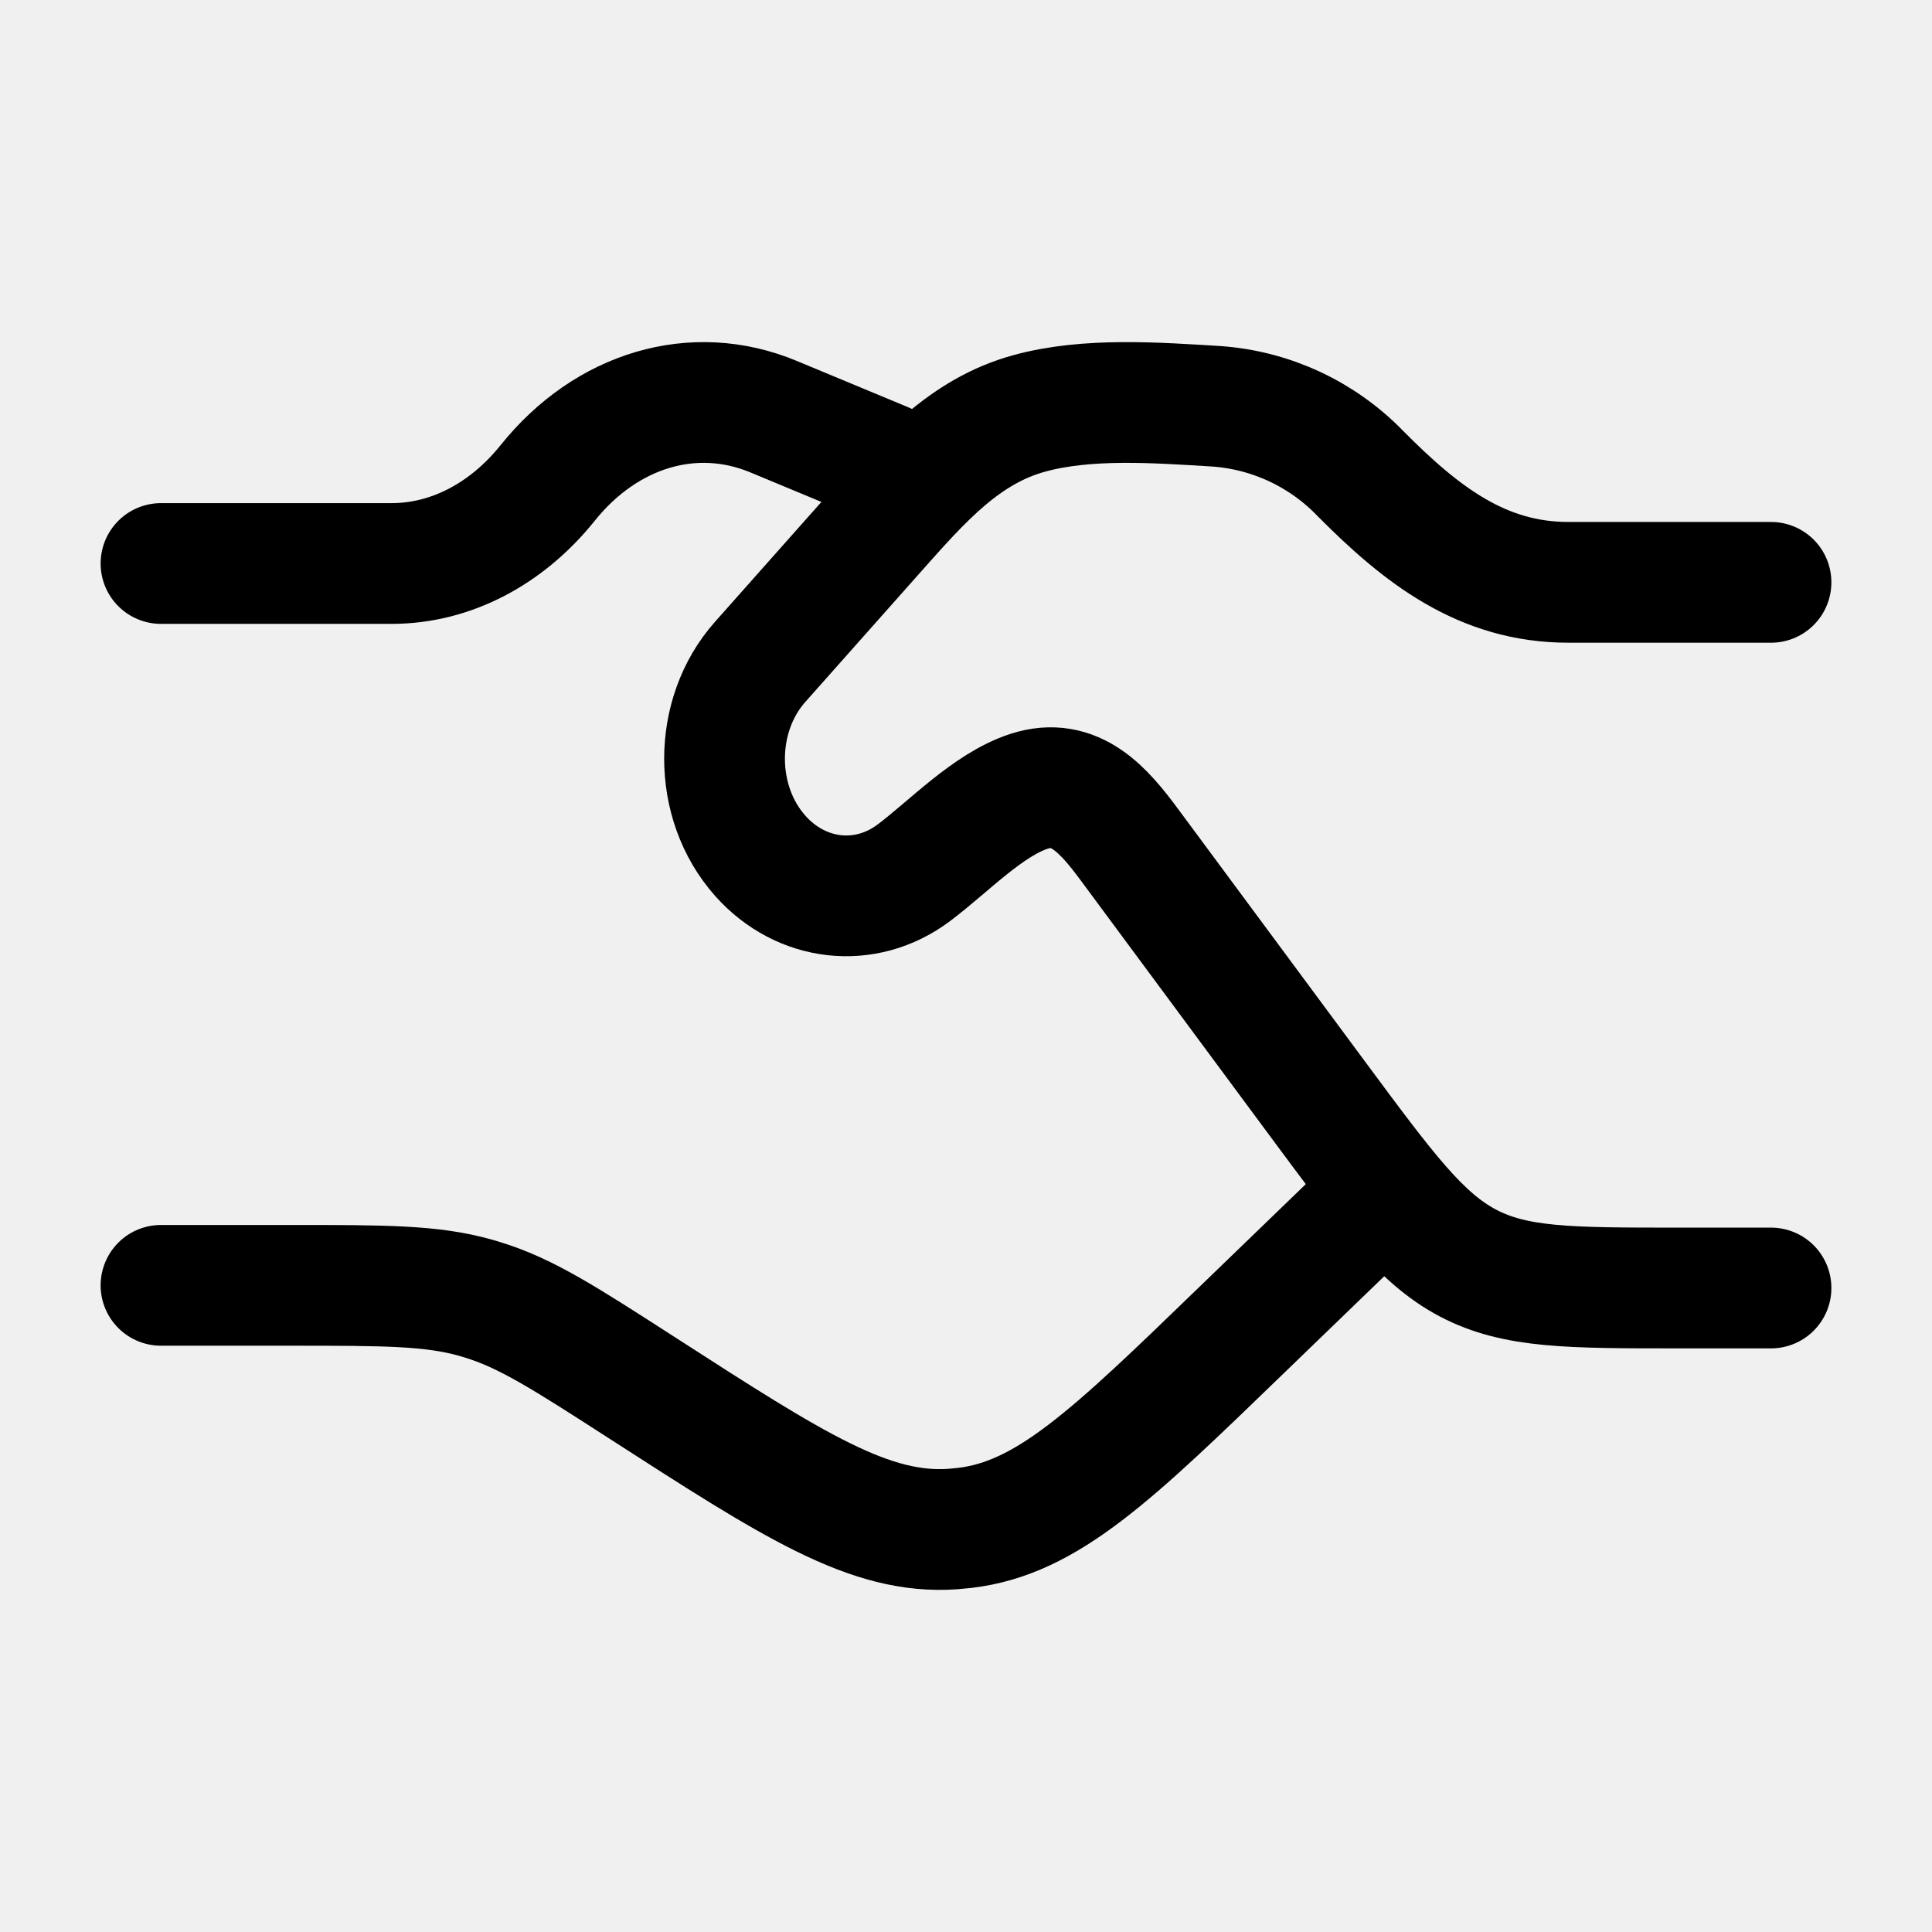
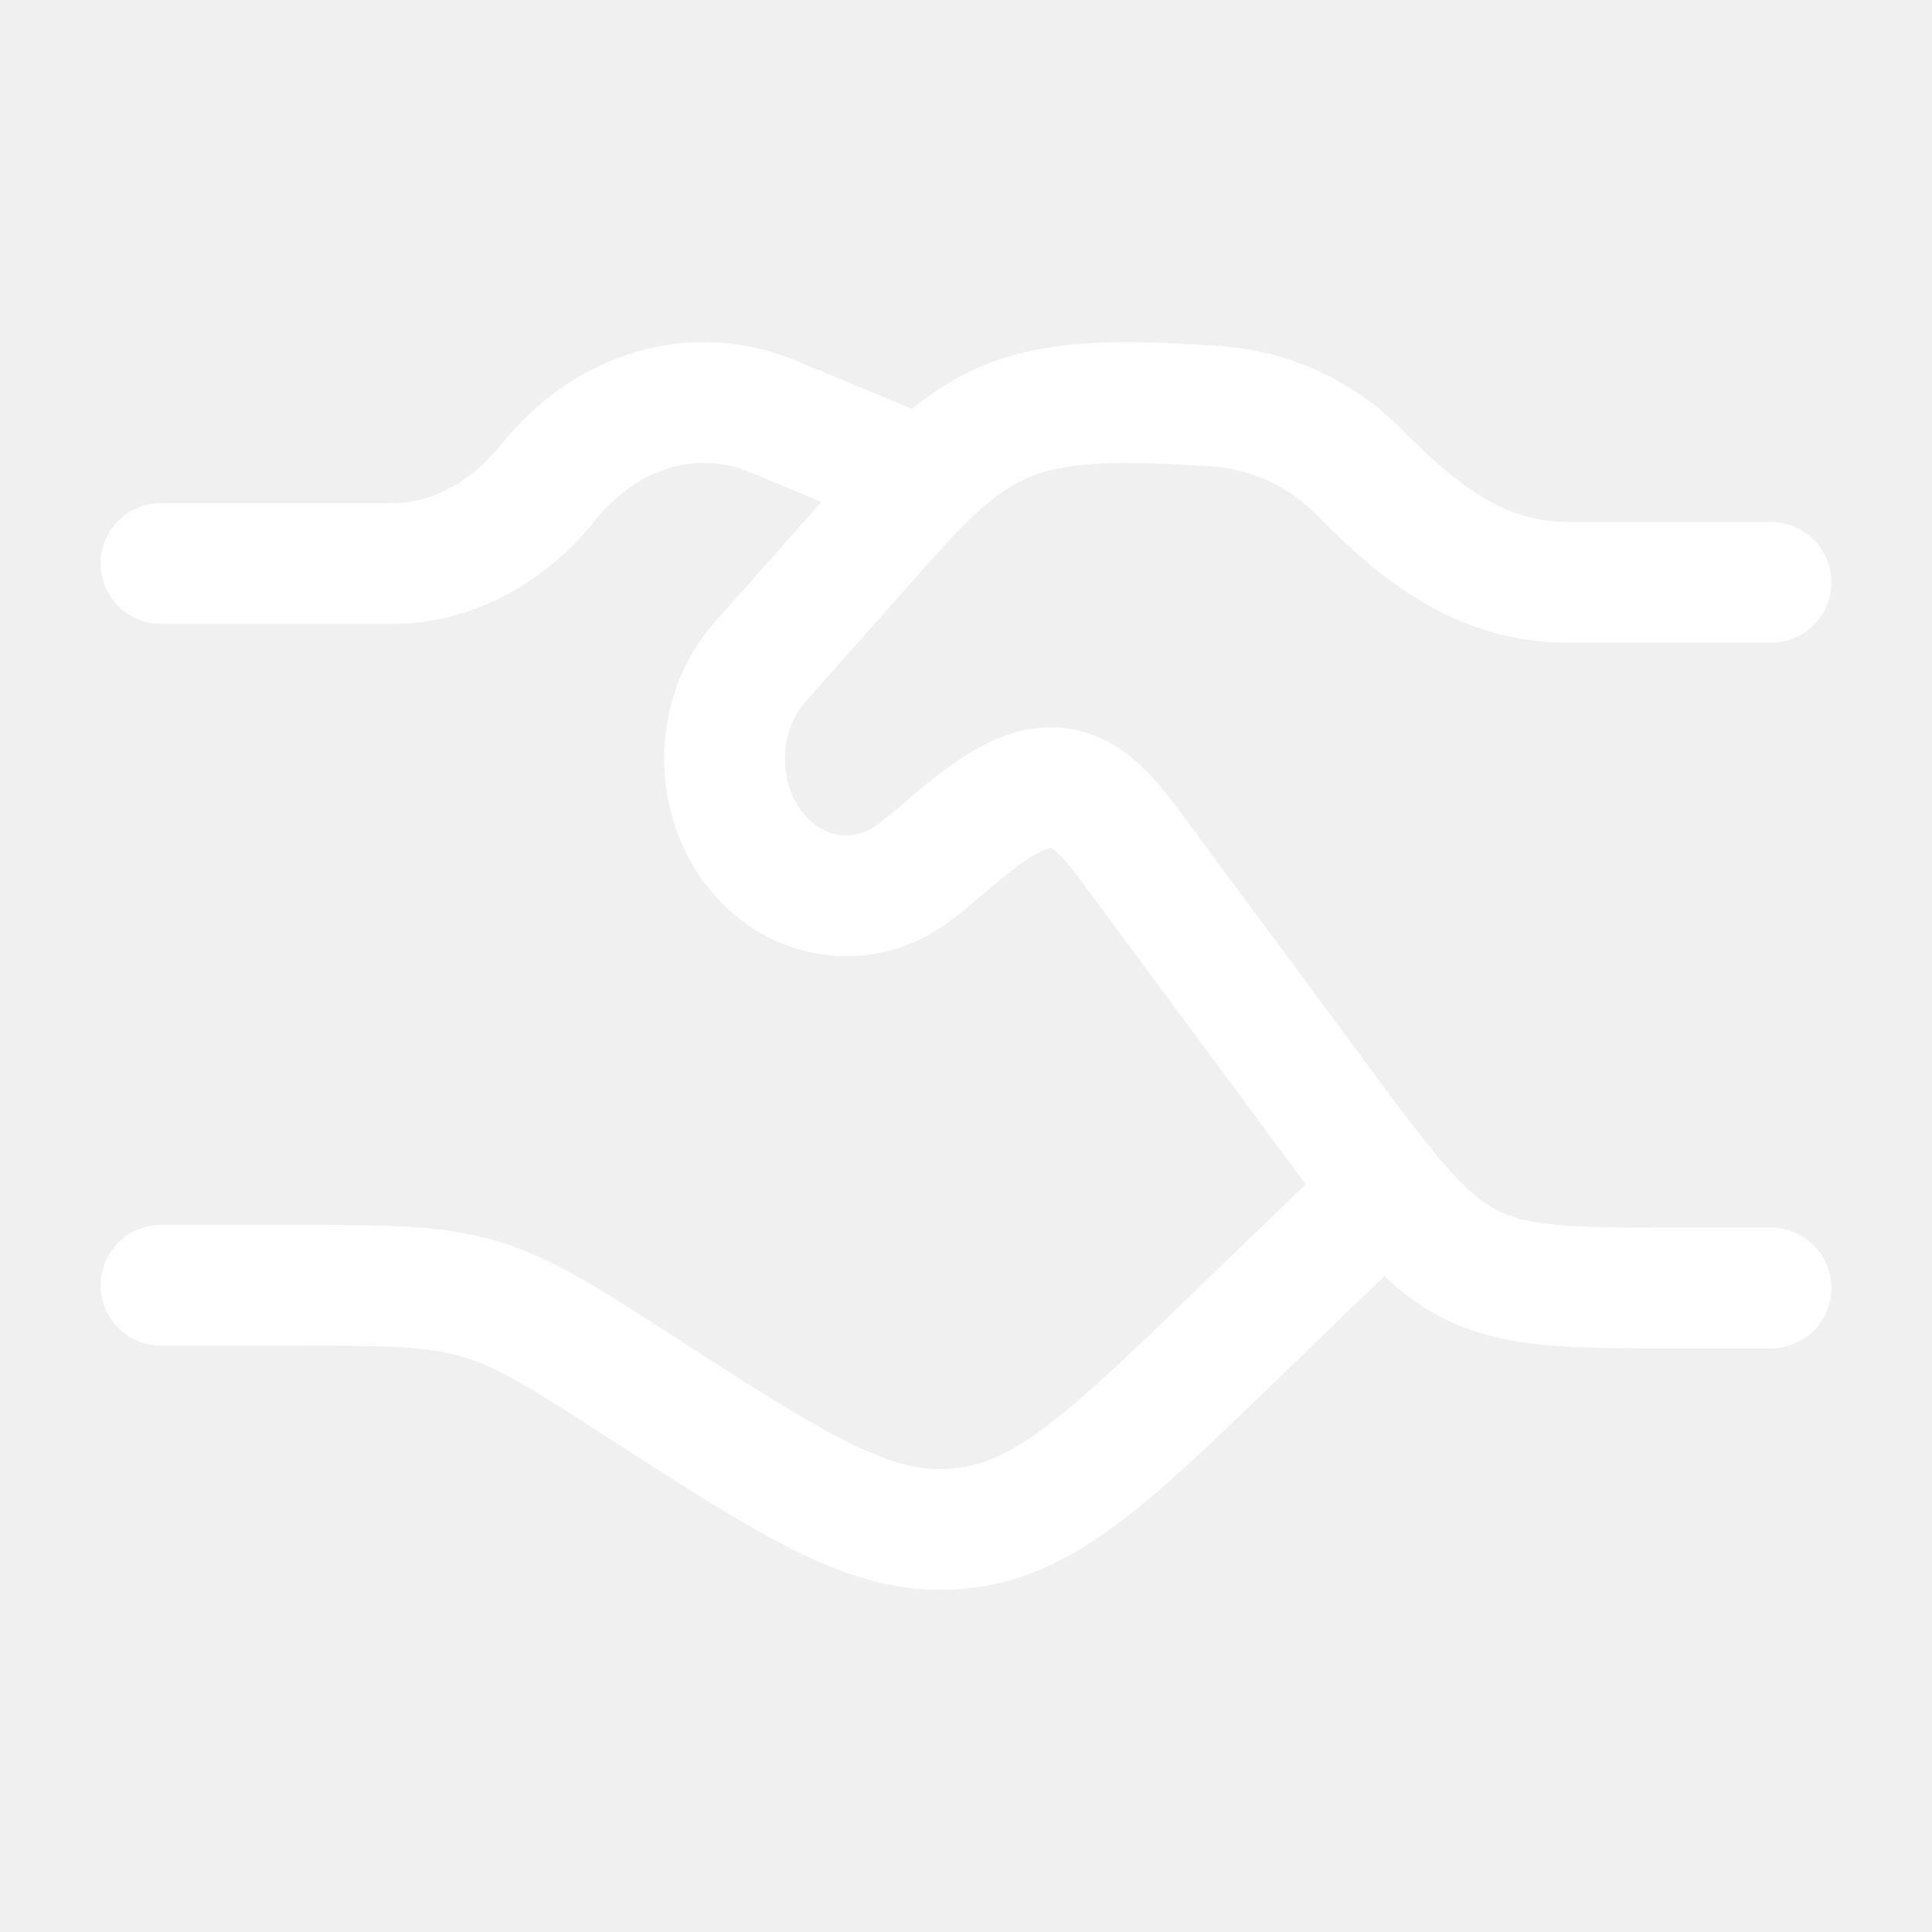
<svg xmlns="http://www.w3.org/2000/svg" width="24" height="24" viewBox="0 0 24 24">
-   <g fill="none" stroke="currentColor" stroke-linecap="round" stroke-linejoin="round" stroke-width="1.5" color="currentColor">
+   <g fill="none" stroke="white" stroke-linecap="round" stroke-linejoin="round" stroke-width="1.5" color="white">
    <path d="M2 7h2.865c.727 0 1.424-.36 1.938-1c.733-.914 1.819-1.234 2.804-.825L11 5.754M2 15.967h1.62c1.16 0 1.74 0 2.288.154l.08.024c.545.165 1.027.476 1.992 1.098c1.888 1.217 2.832 1.825 3.86 1.751l.146-.014c1.024-.122 1.826-.898 3.43-2.45L17 15" />
    <path d="M22 7.234h-2.517c-1.066 0-1.818-.58-2.583-1.351a2.76 2.76 0 0 0-1.791-.836c-.743-.045-1.604-.11-2.325.089c-.803.22-1.333.825-1.894 1.456l-1.447 1.63c-.59.664-.59 1.743 0 2.408c.51.574 1.309.663 1.909.212c.432-.324.922-.847 1.431-1.012c.573-.185.928.232 1.252.67l2.32 3.134c.862 1.164 1.292 1.745 1.88 2.056c.59.31 1.262.31 2.607.31H22" />
  </g>
</svg>
